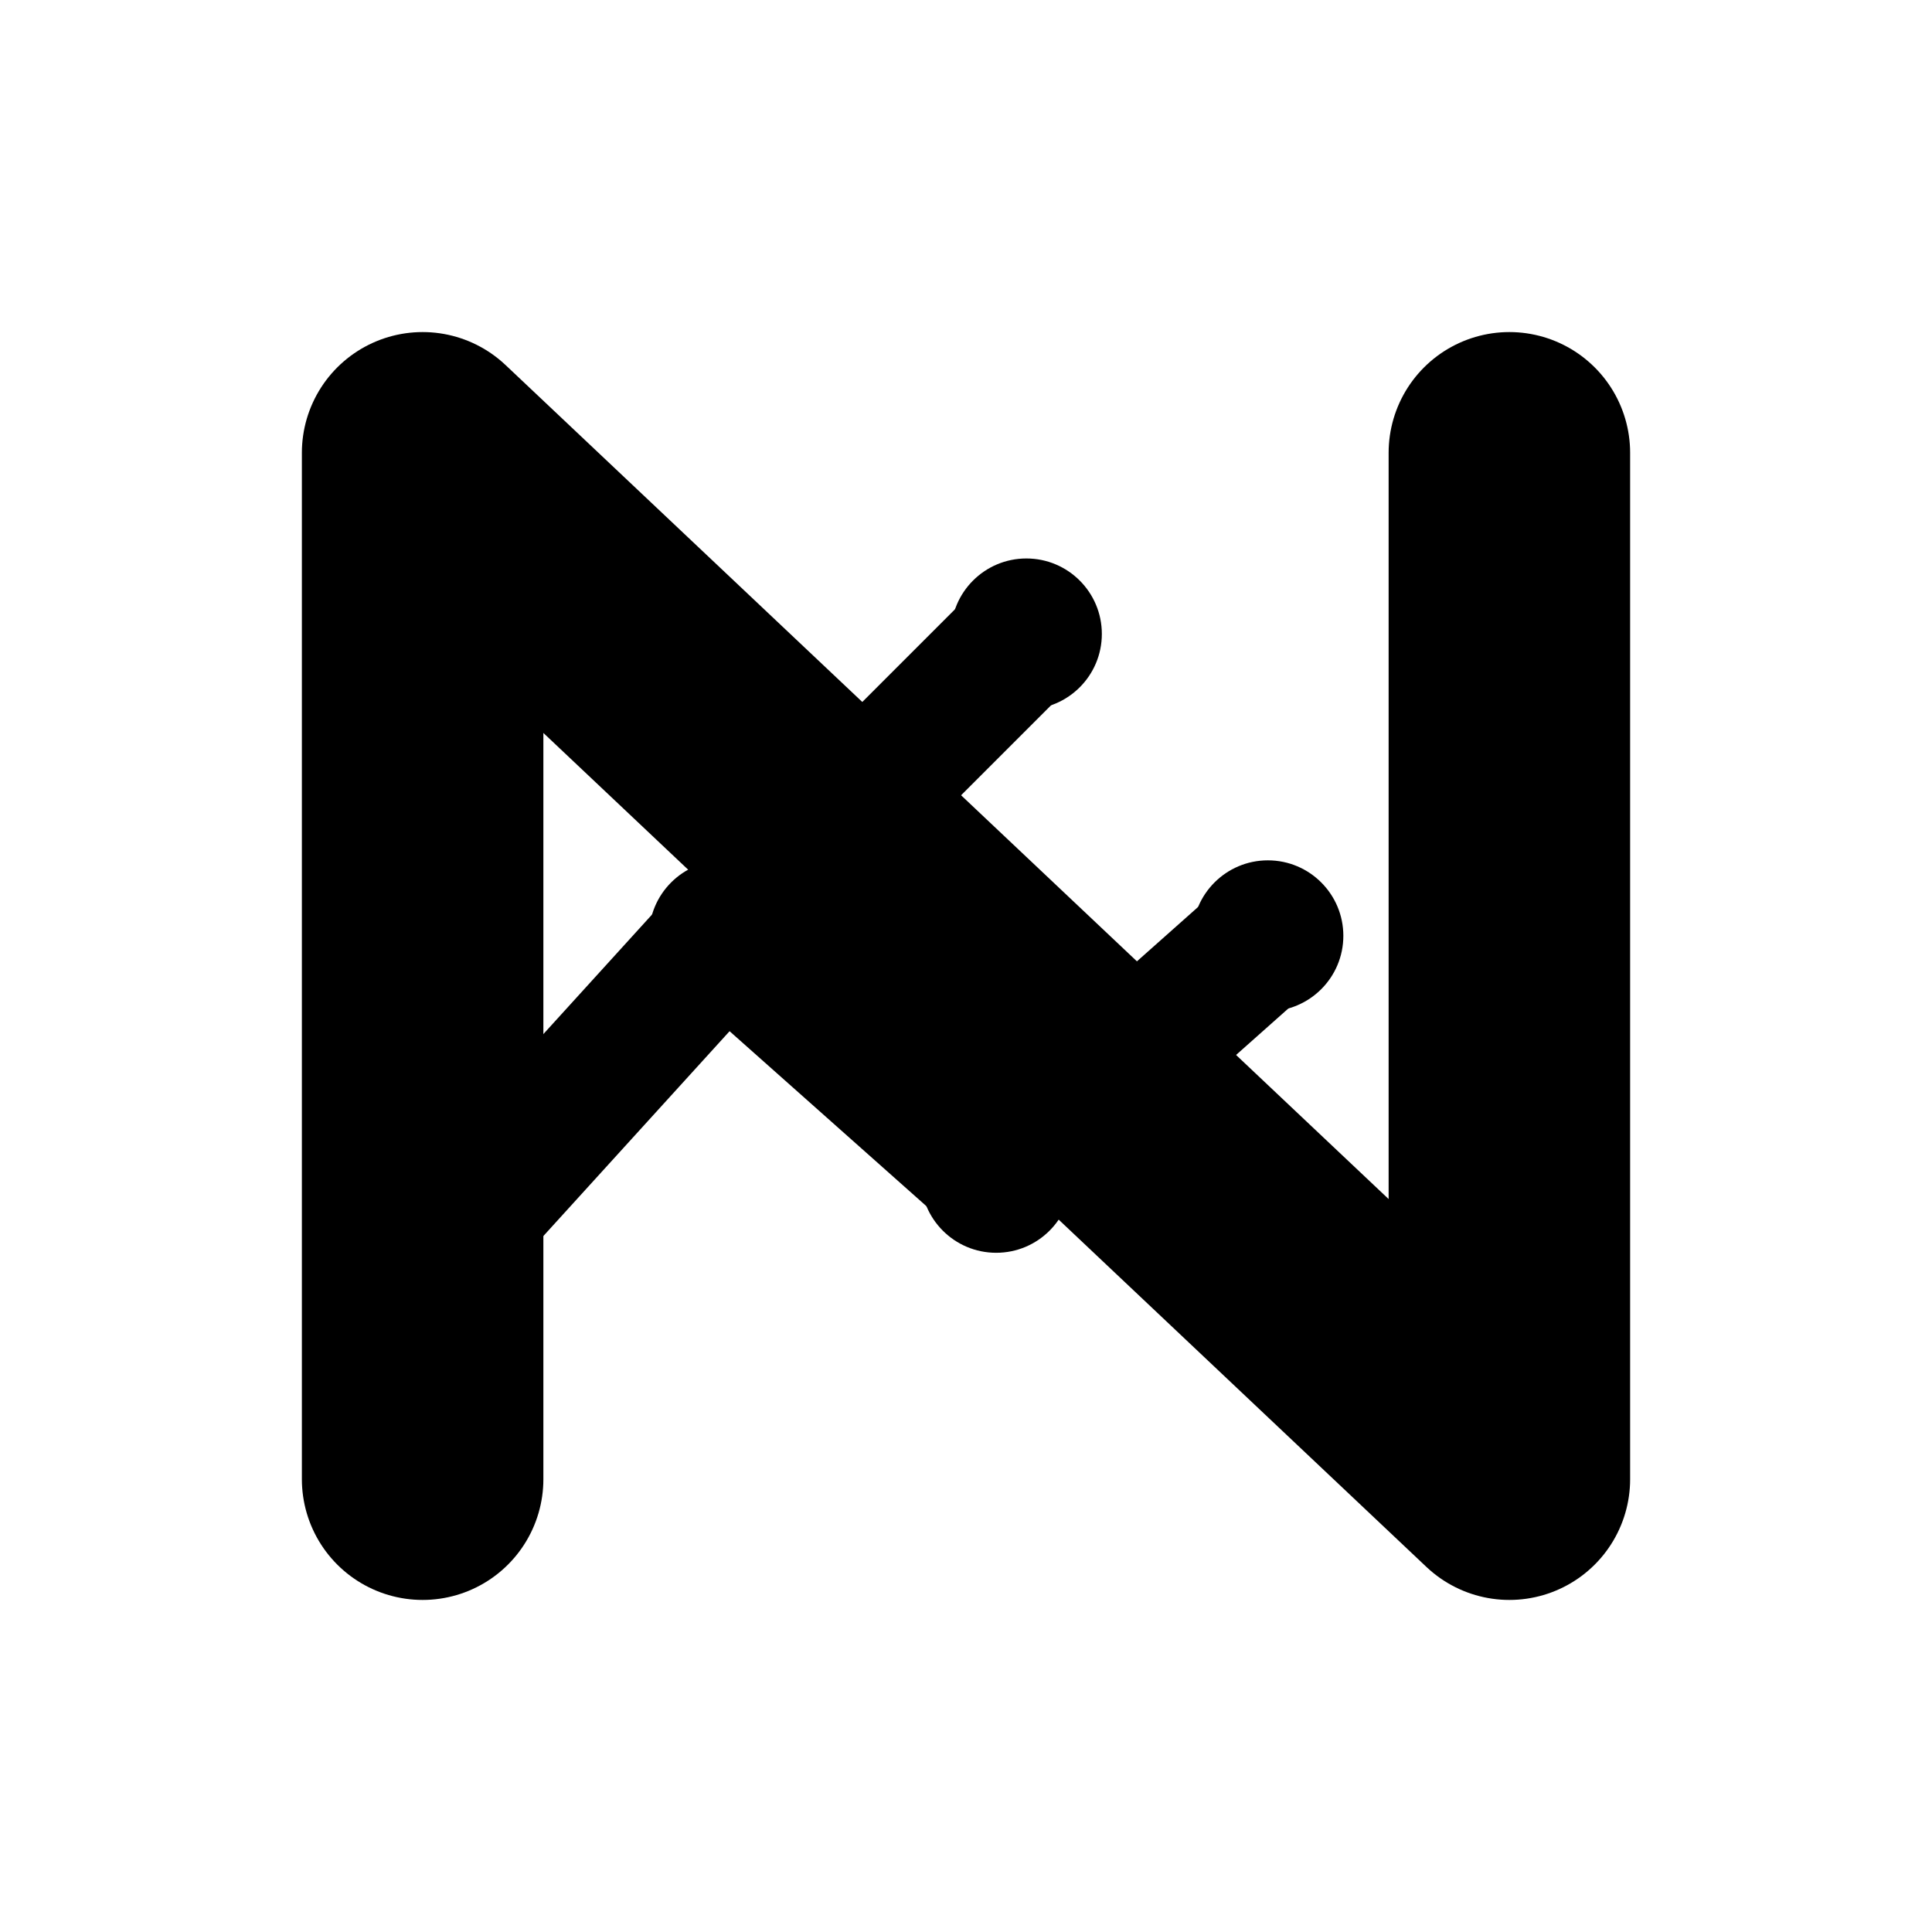
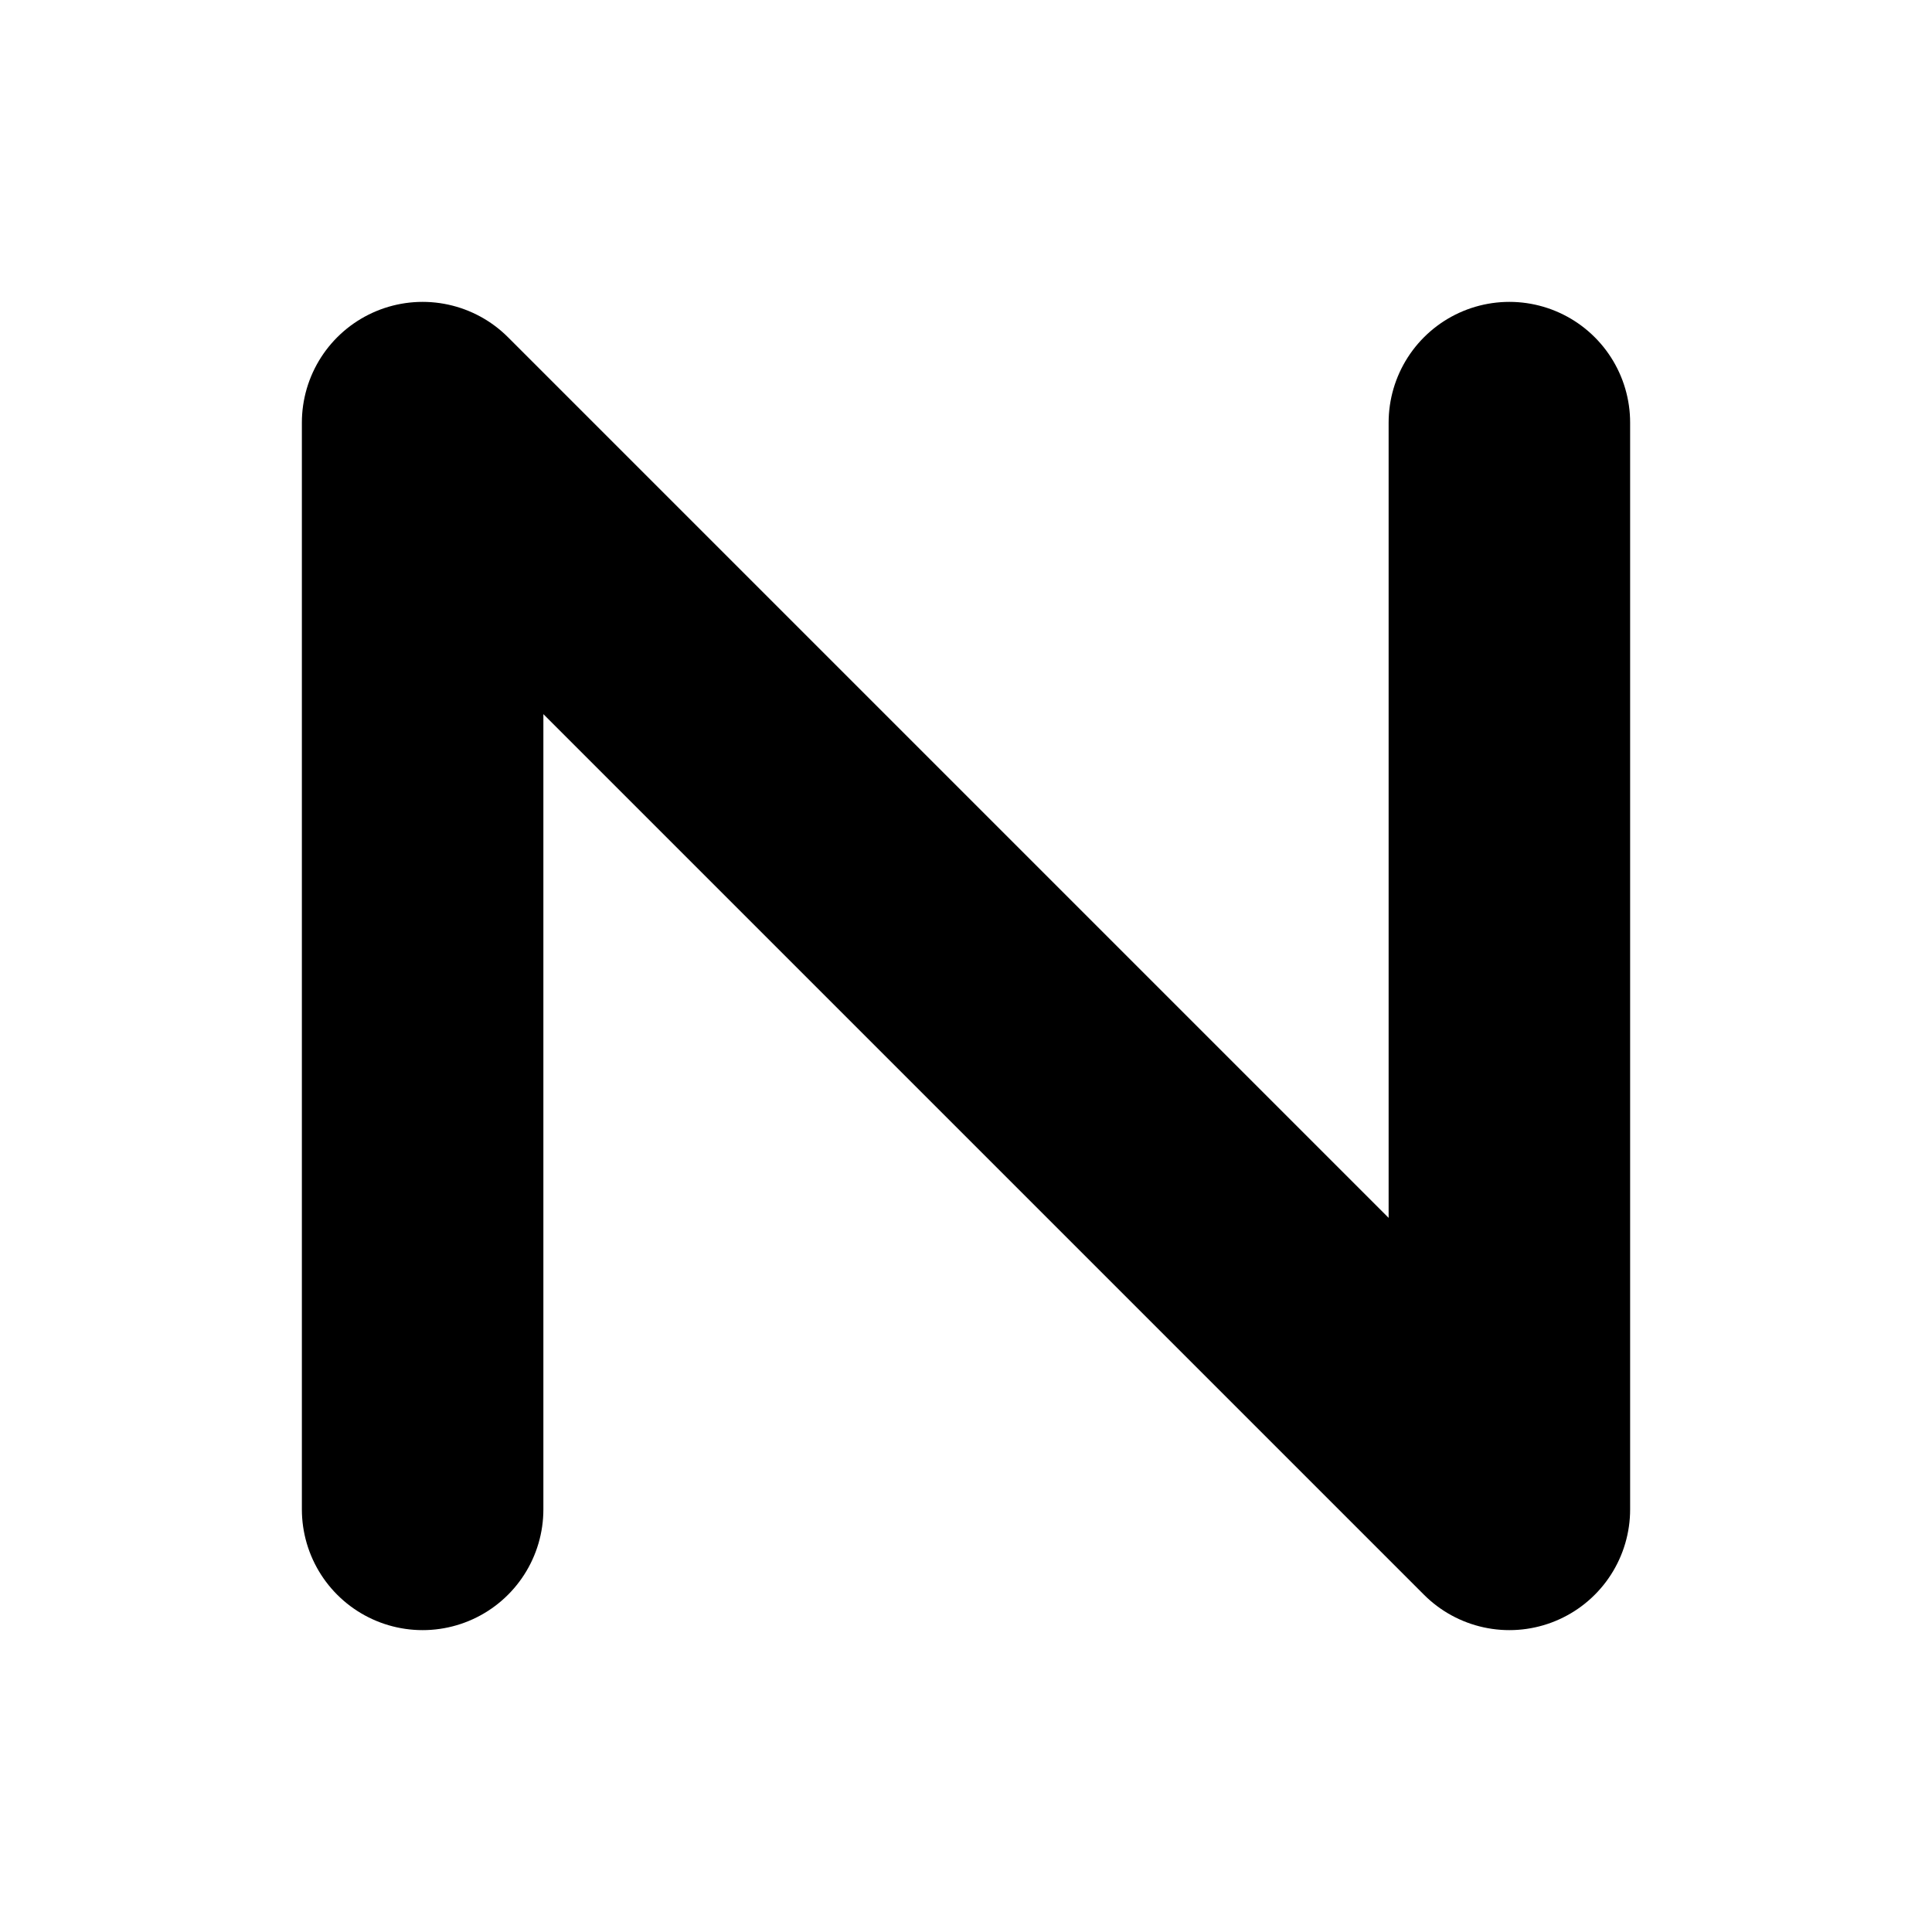
<svg xmlns="http://www.w3.org/2000/svg" width="64" height="64" viewBox="0 0 64 64" role="img" aria-label="NVPN tray template icon">
  <g fill="none" stroke="#000" stroke-linecap="round" stroke-linejoin="round">
-     <polyline points="14,49 14,15 50,49 50,15" stroke-width="8" />
-     <line x1="14" y1="42" x2="24" y2="31" stroke-width="4.5" />
-     <line x1="24" y1="31" x2="33" y2="39" stroke-width="4.5" />
-     <line x1="33" y1="39" x2="42" y2="31" stroke-width="4.5" />
-     <line x1="24" y1="31" x2="34" y2="21" stroke-width="4.5" />
+     <polyline points="14,50 14,14 50,50 50,14" stroke-width="8" />
  </g>
  <g fill="#000">
-     <circle cx="14" cy="15" r="3.5" />
-     <circle cx="14" cy="49" r="3.5" />
-     <circle cx="50" cy="15" r="3.5" />
-     <circle cx="50" cy="49" r="3.5" />
-     <circle cx="24" cy="31" r="2.5" />
-     <circle cx="34" cy="21" r="2.5" />
-     <circle cx="33" cy="39" r="2.5" />
-     <circle cx="42" cy="31" r="2.5" />
+     <circle cx="14" cy="14" r="3.5" />
+     <circle cx="14" cy="50" r="3.5" />
+     <circle cx="50" cy="14" r="3.5" />
+     <circle cx="50" cy="50" r="3.5" />
+     <circle cx="26" cy="27" r="2.4" />
+     <circle cx="38" cy="38" r="2.4" />
  </g>
</svg>
